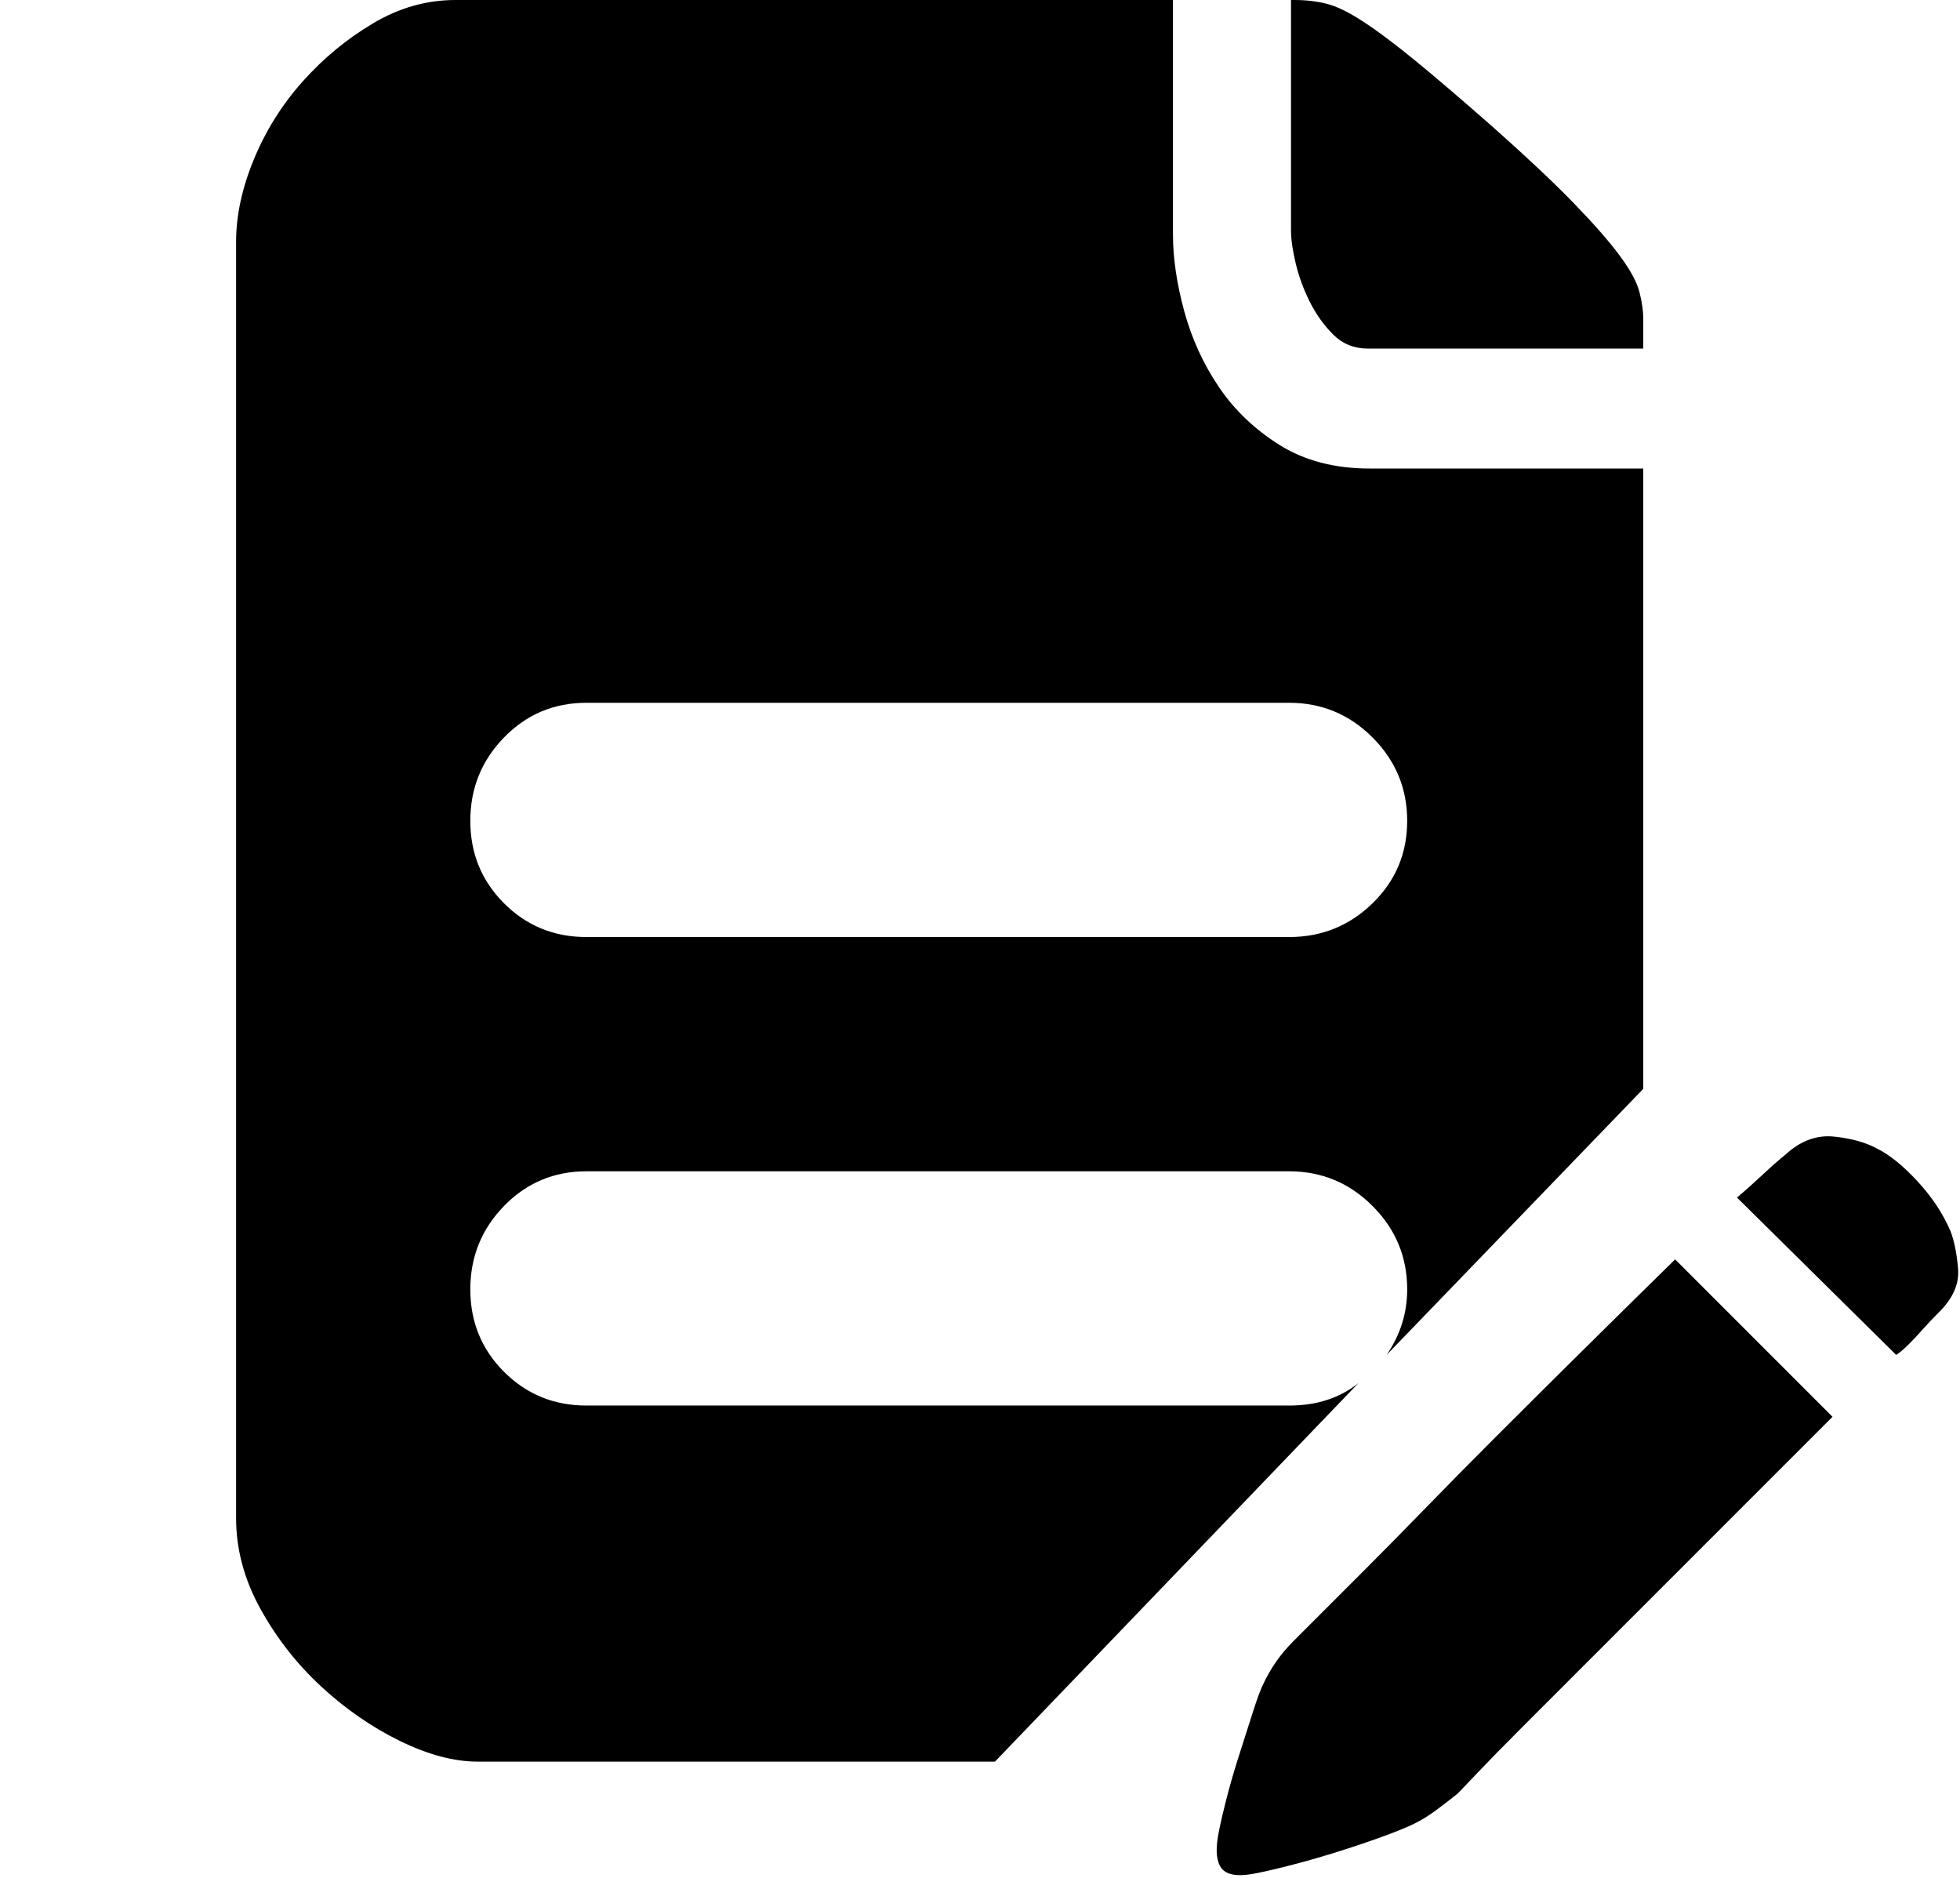
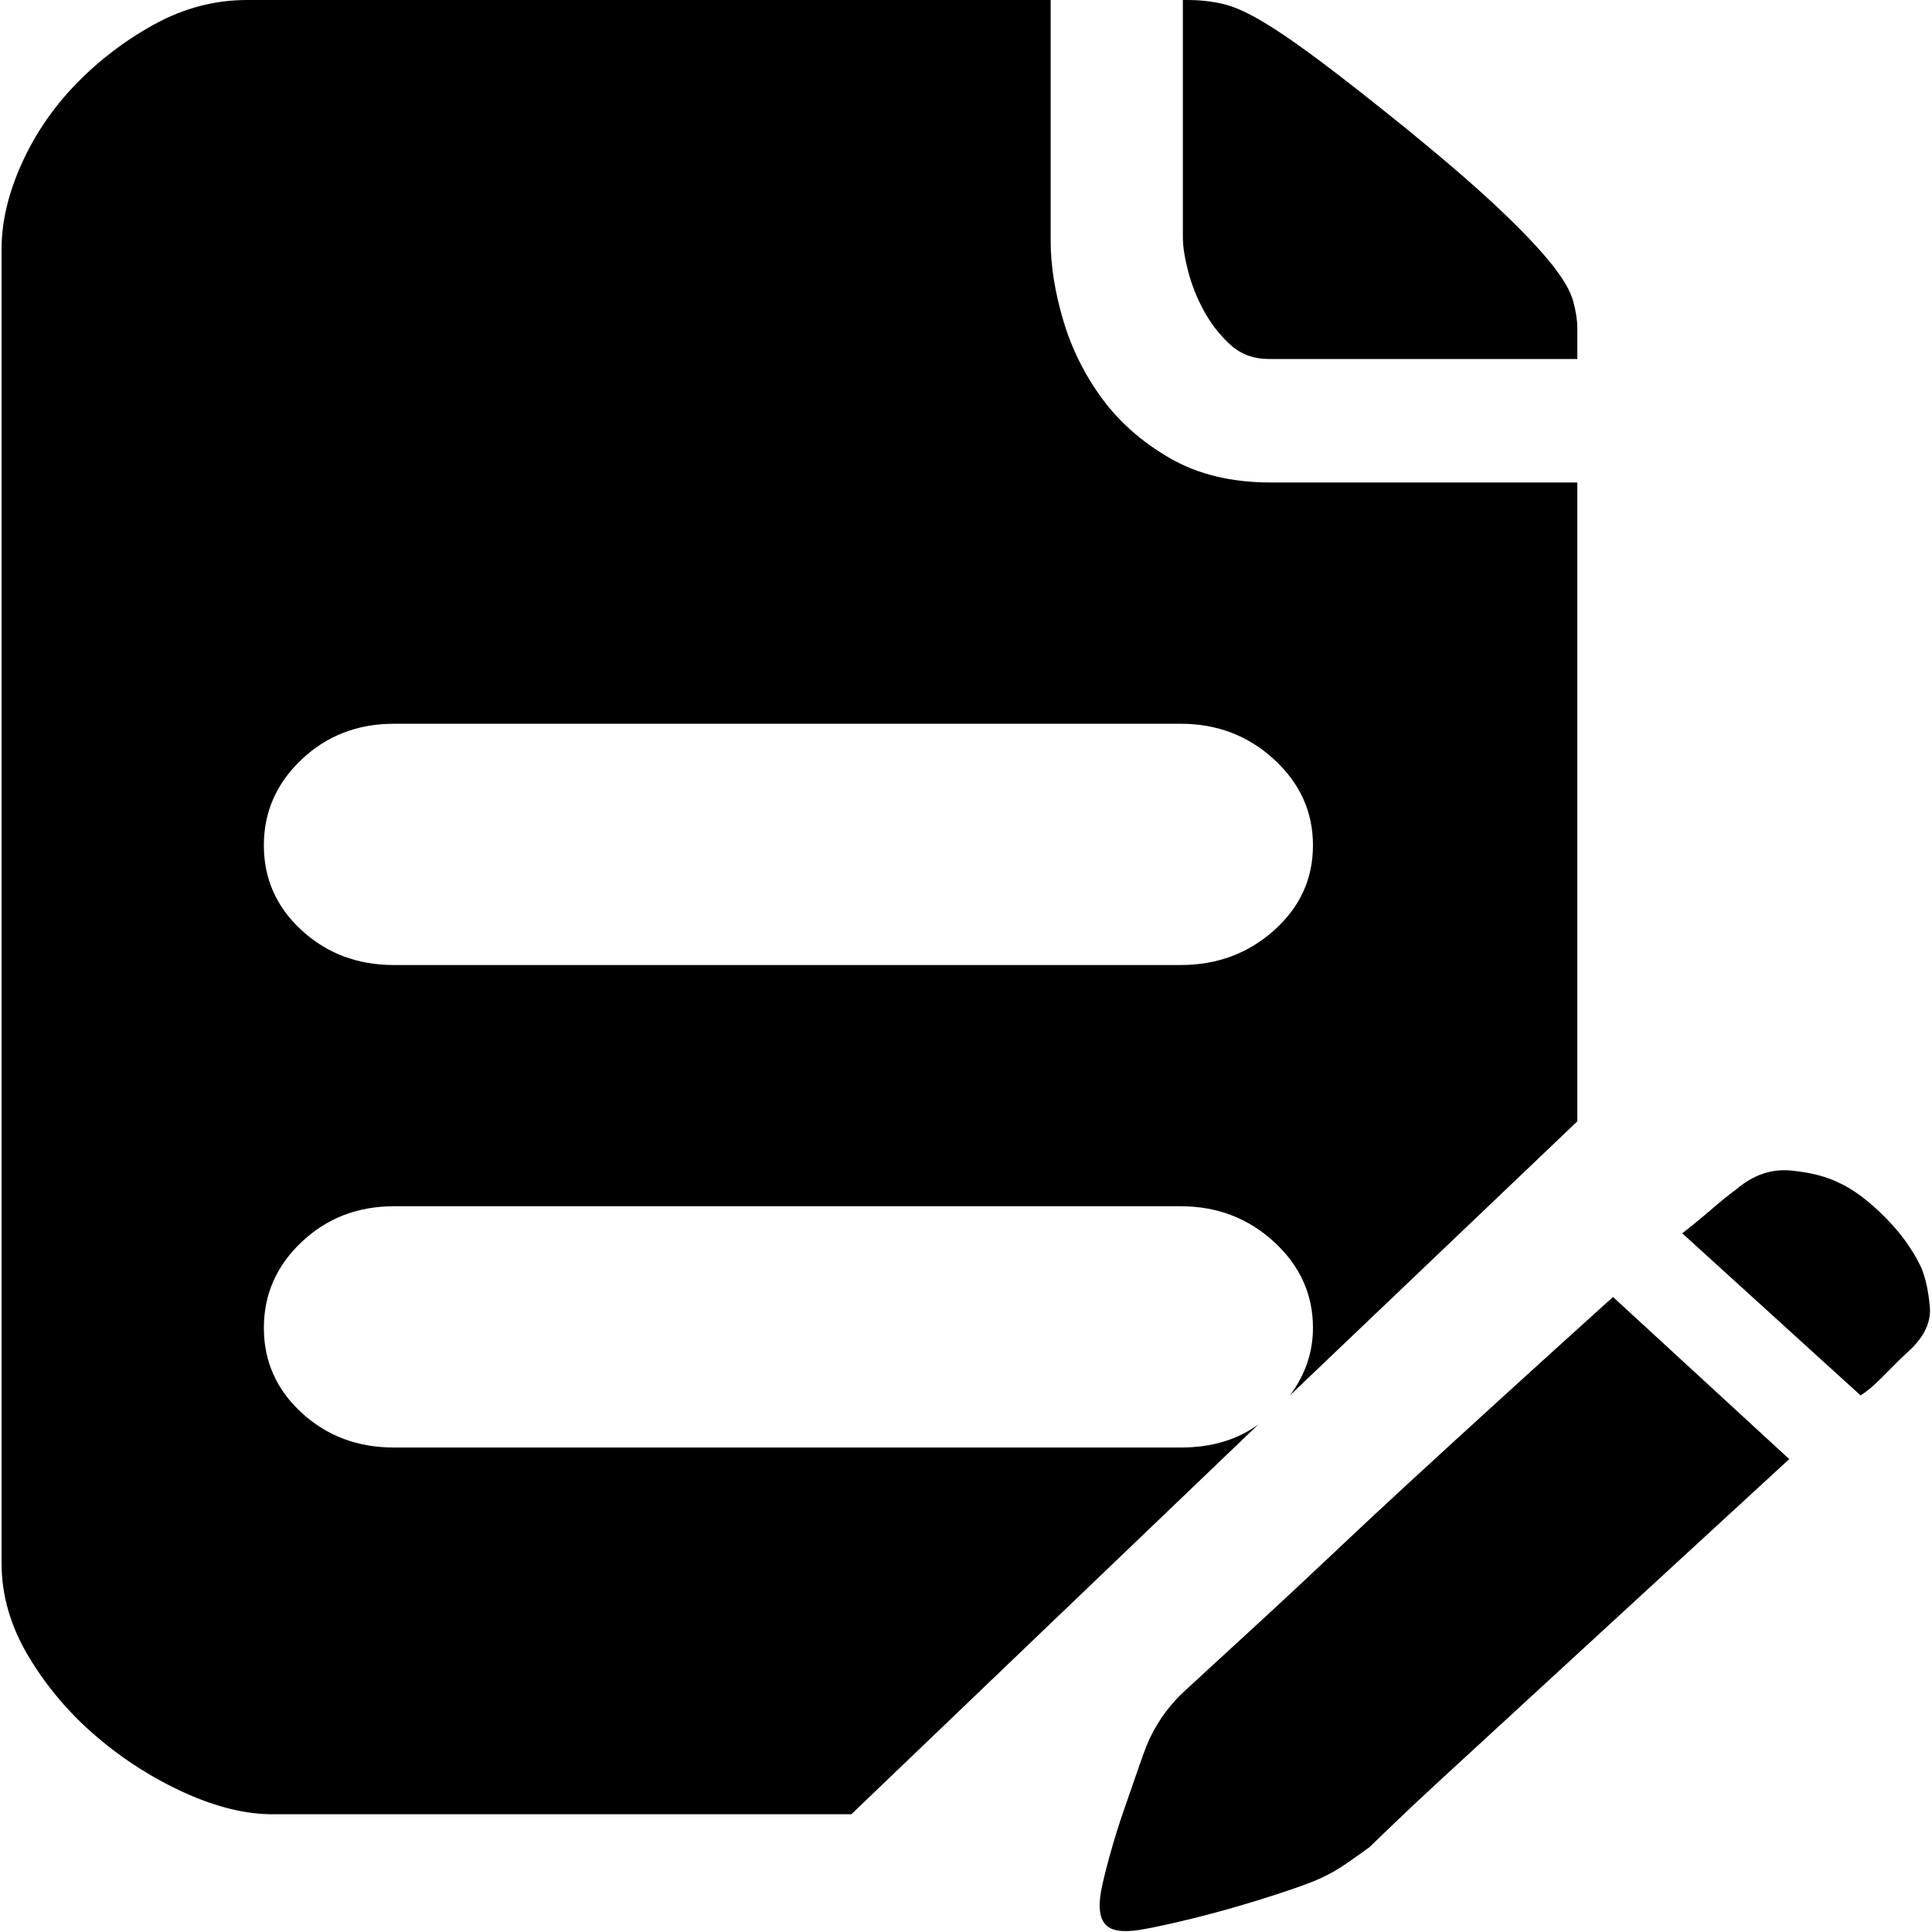
- <svg xmlns="http://www.w3.org/2000/svg" t="1506330387278" class="icon" style="" viewBox="0 0 1069 1024" version="1.1" p-id="1447" width="66.812" height="64">
-   <defs>
-     <style type="text/css" />
-   </defs>
-   <path d="M746.028 190.084q-11.242 0-18.906-7.665t-12.774-17.884-7.665-20.95-2.555-17.884l0-125.701 2.044 0q9.198 0 17.373 2.044t19.928 9.709 28.615 21.461 42.411 36.279q27.593 24.527 43.944 41.389t25.038 28.615 10.731 19.928 2.044 14.307l0 16.351-150.228 0zM1063.856 671.425q3.066 8.176 4.088 20.439t-10.22 23.505q-5.11 5.11-9.198 9.709t-7.154 7.665q-4.088 4.088-7.154 6.132l-86.866-85.844q6.132-5.11 13.796-12.263t12.774-11.242q12.263-11.242 26.571-9.709t23.505 6.643q10.22 5.11 21.972 17.884t17.884 27.082zM703.106 766.467q22.483 0 37.812-12.263l-198.259 206.435-282.06 0q-19.417 0-42.411-11.242t-42.922-29.637-33.214-42.411-13.285-49.565l0-695.952q0-21.461 9.709-44.966t26.571-42.411 38.323-31.681 44.966-12.774l391.409 0 0 127.745q0 19.417 6.132 41.9t18.906 41.389 33.214 31.681 49.054 12.774l149.206 0 0 338.267-140.008 145.118q11.242-16.351 11.242-35.768 0-26.571-18.906-45.477t-45.477-18.906l-383.234 0q-26.571 0-44.966 18.906t-18.395 45.477 18.395 44.966 44.966 18.395l383.234 0zM319.872 383.234q-26.571 0-44.966 18.906t-18.395 45.477 18.395 44.966 44.966 18.395l383.234 0q26.571 0 45.477-18.395t18.906-44.966-18.906-45.477-45.477-18.906l-383.234 0zM705.15 895.234l13.285-13.285 25.549-25.549q15.329-15.329 33.725-34.236t36.79-37.301q43.944-43.944 99.13-98.108l85.844 85.844-99.13 99.13-36.79 36.79-33.725 33.725q-14.307 14.307-24.016 24.527t-10.731 11.242q-5.11 4.088-11.242 8.687t-12.263 7.665-18.906 7.665-26.06 8.687-25.549 7.154-18.395 4.088q-12.263 2.044-16.351-3.066t-2.044-17.373q1.022-6.132 4.088-18.395t7.154-25.038 7.665-24.016 5.621-15.329q6.132-13.285 16.351-23.505z" p-id="1448" />
+ <svg xmlns="http://www.w3.org/2000/svg" width="128" height="128">
+   <path d="M84.068 23.784c-1.02 0-1.877-.32-2.572-.96a8.588 8.588 0 0 1-1.738-2.237 11.524 11.524 0 0 1-1.042-2.621c-.232-.895-.348-1.641-.348-2.238V0h.278c.834 0 1.622.085 2.363.256.742.17 1.645.575 2.711 1.214 1.066.64 2.363 1.535 3.892 2.686 1.53 1.15 3.453 2.664 5.77 4.54 2.502 2.045 4.494 3.771 5.977 5.178 1.483 1.406 2.618 2.6 3.406 3.58.787.98 1.274 1.812 1.46 2.494.185.682.277 1.278.277 1.79v2.046H84.068zM127.3 84.01c.278.682.464 1.535.556 2.558.093 1.023-.37 2.003-1.39 2.94-.463.427-.88.832-1.25 1.215-.372.384-.696.704-.974.96a6.69 6.69 0 0 1-.973.767l-11.816-10.741a44.331 44.331 0 0 0 1.877-1.535 31.028 31.028 0 0 1 1.737-1.406c1.112-.938 2.317-1.343 3.615-1.215 1.297.128 2.363.405 3.197.83.927.427 1.923 1.173 2.989 2.239 1.065 1.065 1.876 2.195 2.432 3.388zM78.23 95.902c2.038 0 3.752-.511 5.143-1.534l-26.969 25.83H18.037c-1.761 0-3.684-.47-5.77-1.407a24.549 24.549 0 0 1-5.838-3.709 21.373 21.373 0 0 1-4.518-5.306c-1.204-2.003-1.807-4.07-1.807-6.202V16.495c0-1.79.44-3.665 1.32-5.626A18.41 18.41 0 0 1 5.04 5.562a21.798 21.798 0 0 1 5.213-3.964C12.198.533 14.237 0 16.37 0h53.24v15.984c0 1.62.278 3.367.834 5.242a16.704 16.704 0 0 0 2.572 5.179c1.159 1.577 2.665 2.898 4.518 3.964 1.853 1.066 4.078 1.598 6.673 1.598h20.295v42.325L85.458 92.45c1.02-1.364 1.529-2.856 1.529-4.476 0-2.216-.857-4.113-2.572-5.69-1.714-1.577-3.776-2.366-6.186-2.366H26.1c-2.409 0-4.448.789-6.116 2.366-1.668 1.577-2.502 3.474-2.502 5.69 0 2.217.834 4.092 2.502 5.626 1.668 1.535 3.707 2.302 6.117 2.302h52.13zM26.1 47.951c-2.41 0-4.449.789-6.117 2.366-1.668 1.577-2.502 3.473-2.502 5.69 0 2.216.834 4.092 2.502 5.626 1.668 1.534 3.707 2.302 6.117 2.302h52.13c2.409 0 4.47-.768 6.185-2.302 1.715-1.534 2.572-3.41 2.572-5.626 0-2.217-.857-4.113-2.572-5.69-1.714-1.577-3.776-2.366-6.186-2.366H26.1zm52.407 64.063l1.807-1.663 3.476-3.196a479.75 479.75 0 0 0 4.587-4.284 500.757 500.757 0 0 1 5.004-4.667c3.985-3.666 8.48-7.758 13.485-12.276l11.677 10.741-13.485 12.404-5.004 4.603-4.587 4.22a179.46 179.46 0 0 0-3.267 3.068c-.88.853-1.367 1.322-1.46 1.407-.463.341-.973.703-1.529 1.087-.556.383-1.112.703-1.668.959-.556.256-1.413.575-2.572.959a83.5 83.5 0 0 1-3.545 1.087 72.2 72.2 0 0 1-3.475.895c-1.112.256-1.946.426-2.502.511-1.112.17-1.854.043-2.224-.383-.371-.426-.464-1.151-.278-2.174.092-.511.278-1.279.556-2.302.278-1.023.602-2.067.973-3.132l1.042-3.005c.325-.938.58-1.577.765-1.918a10.157 10.157 0 0 1 2.224-2.941z" />
</svg>
